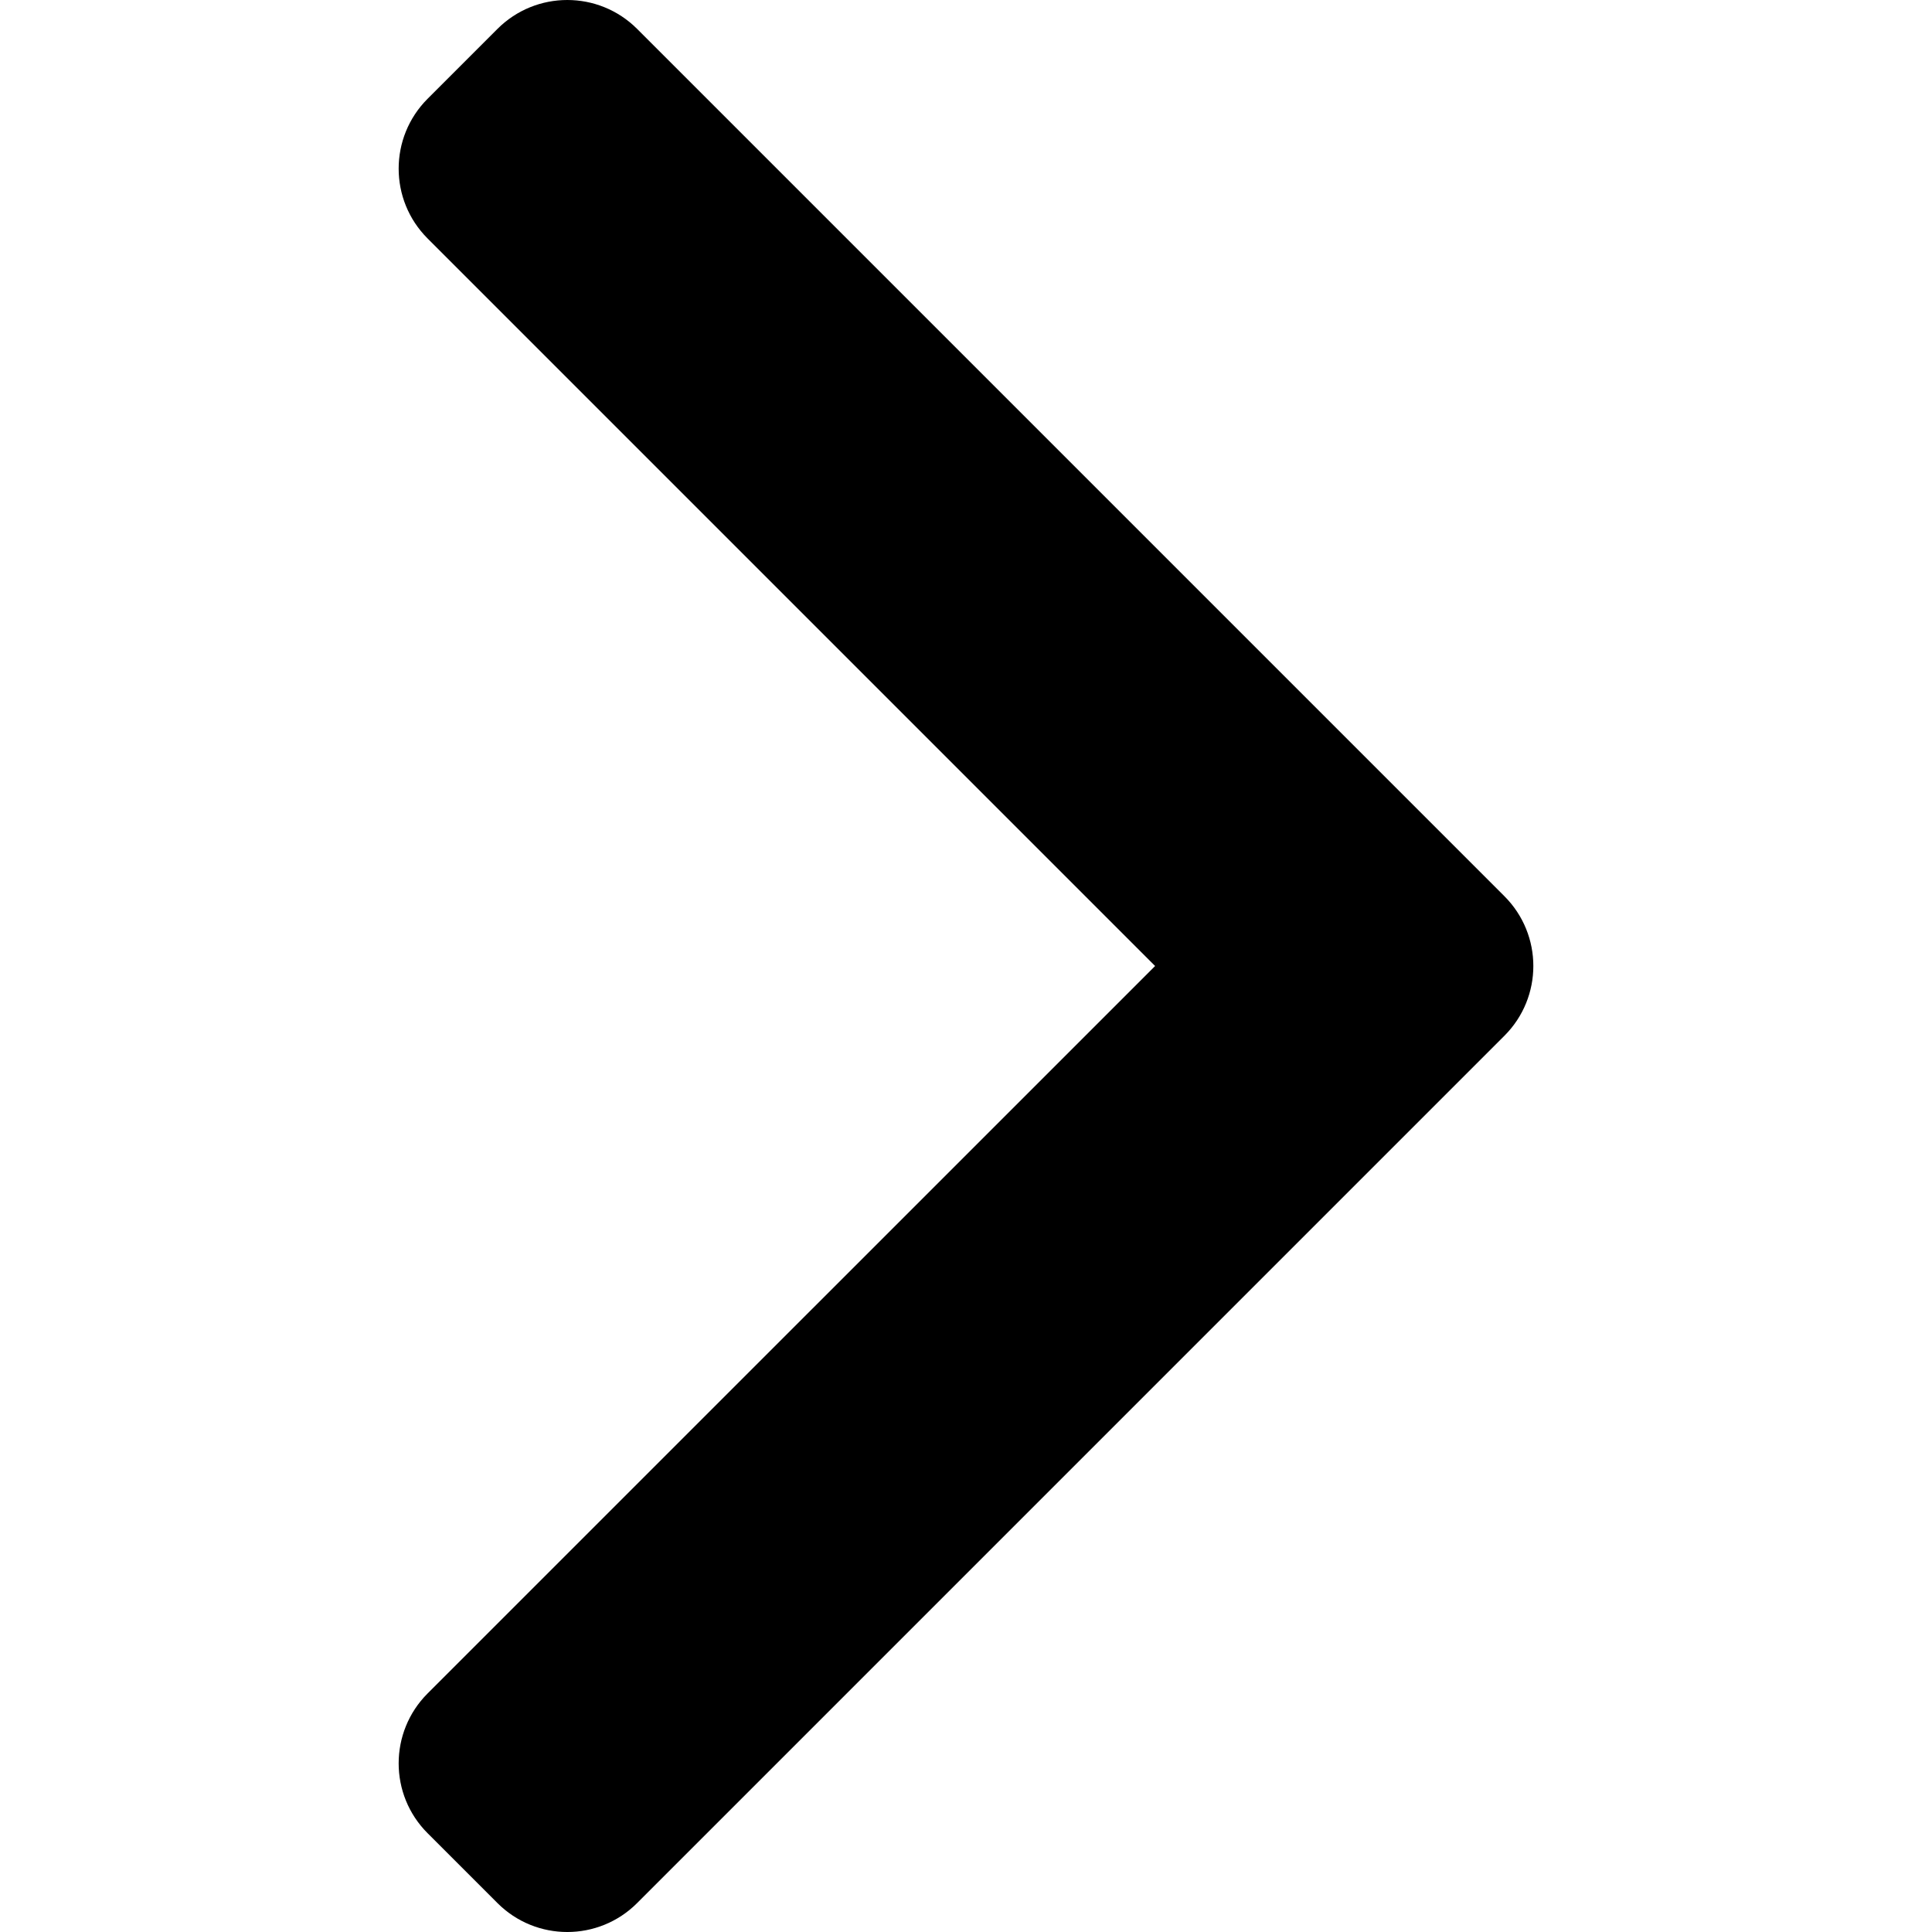
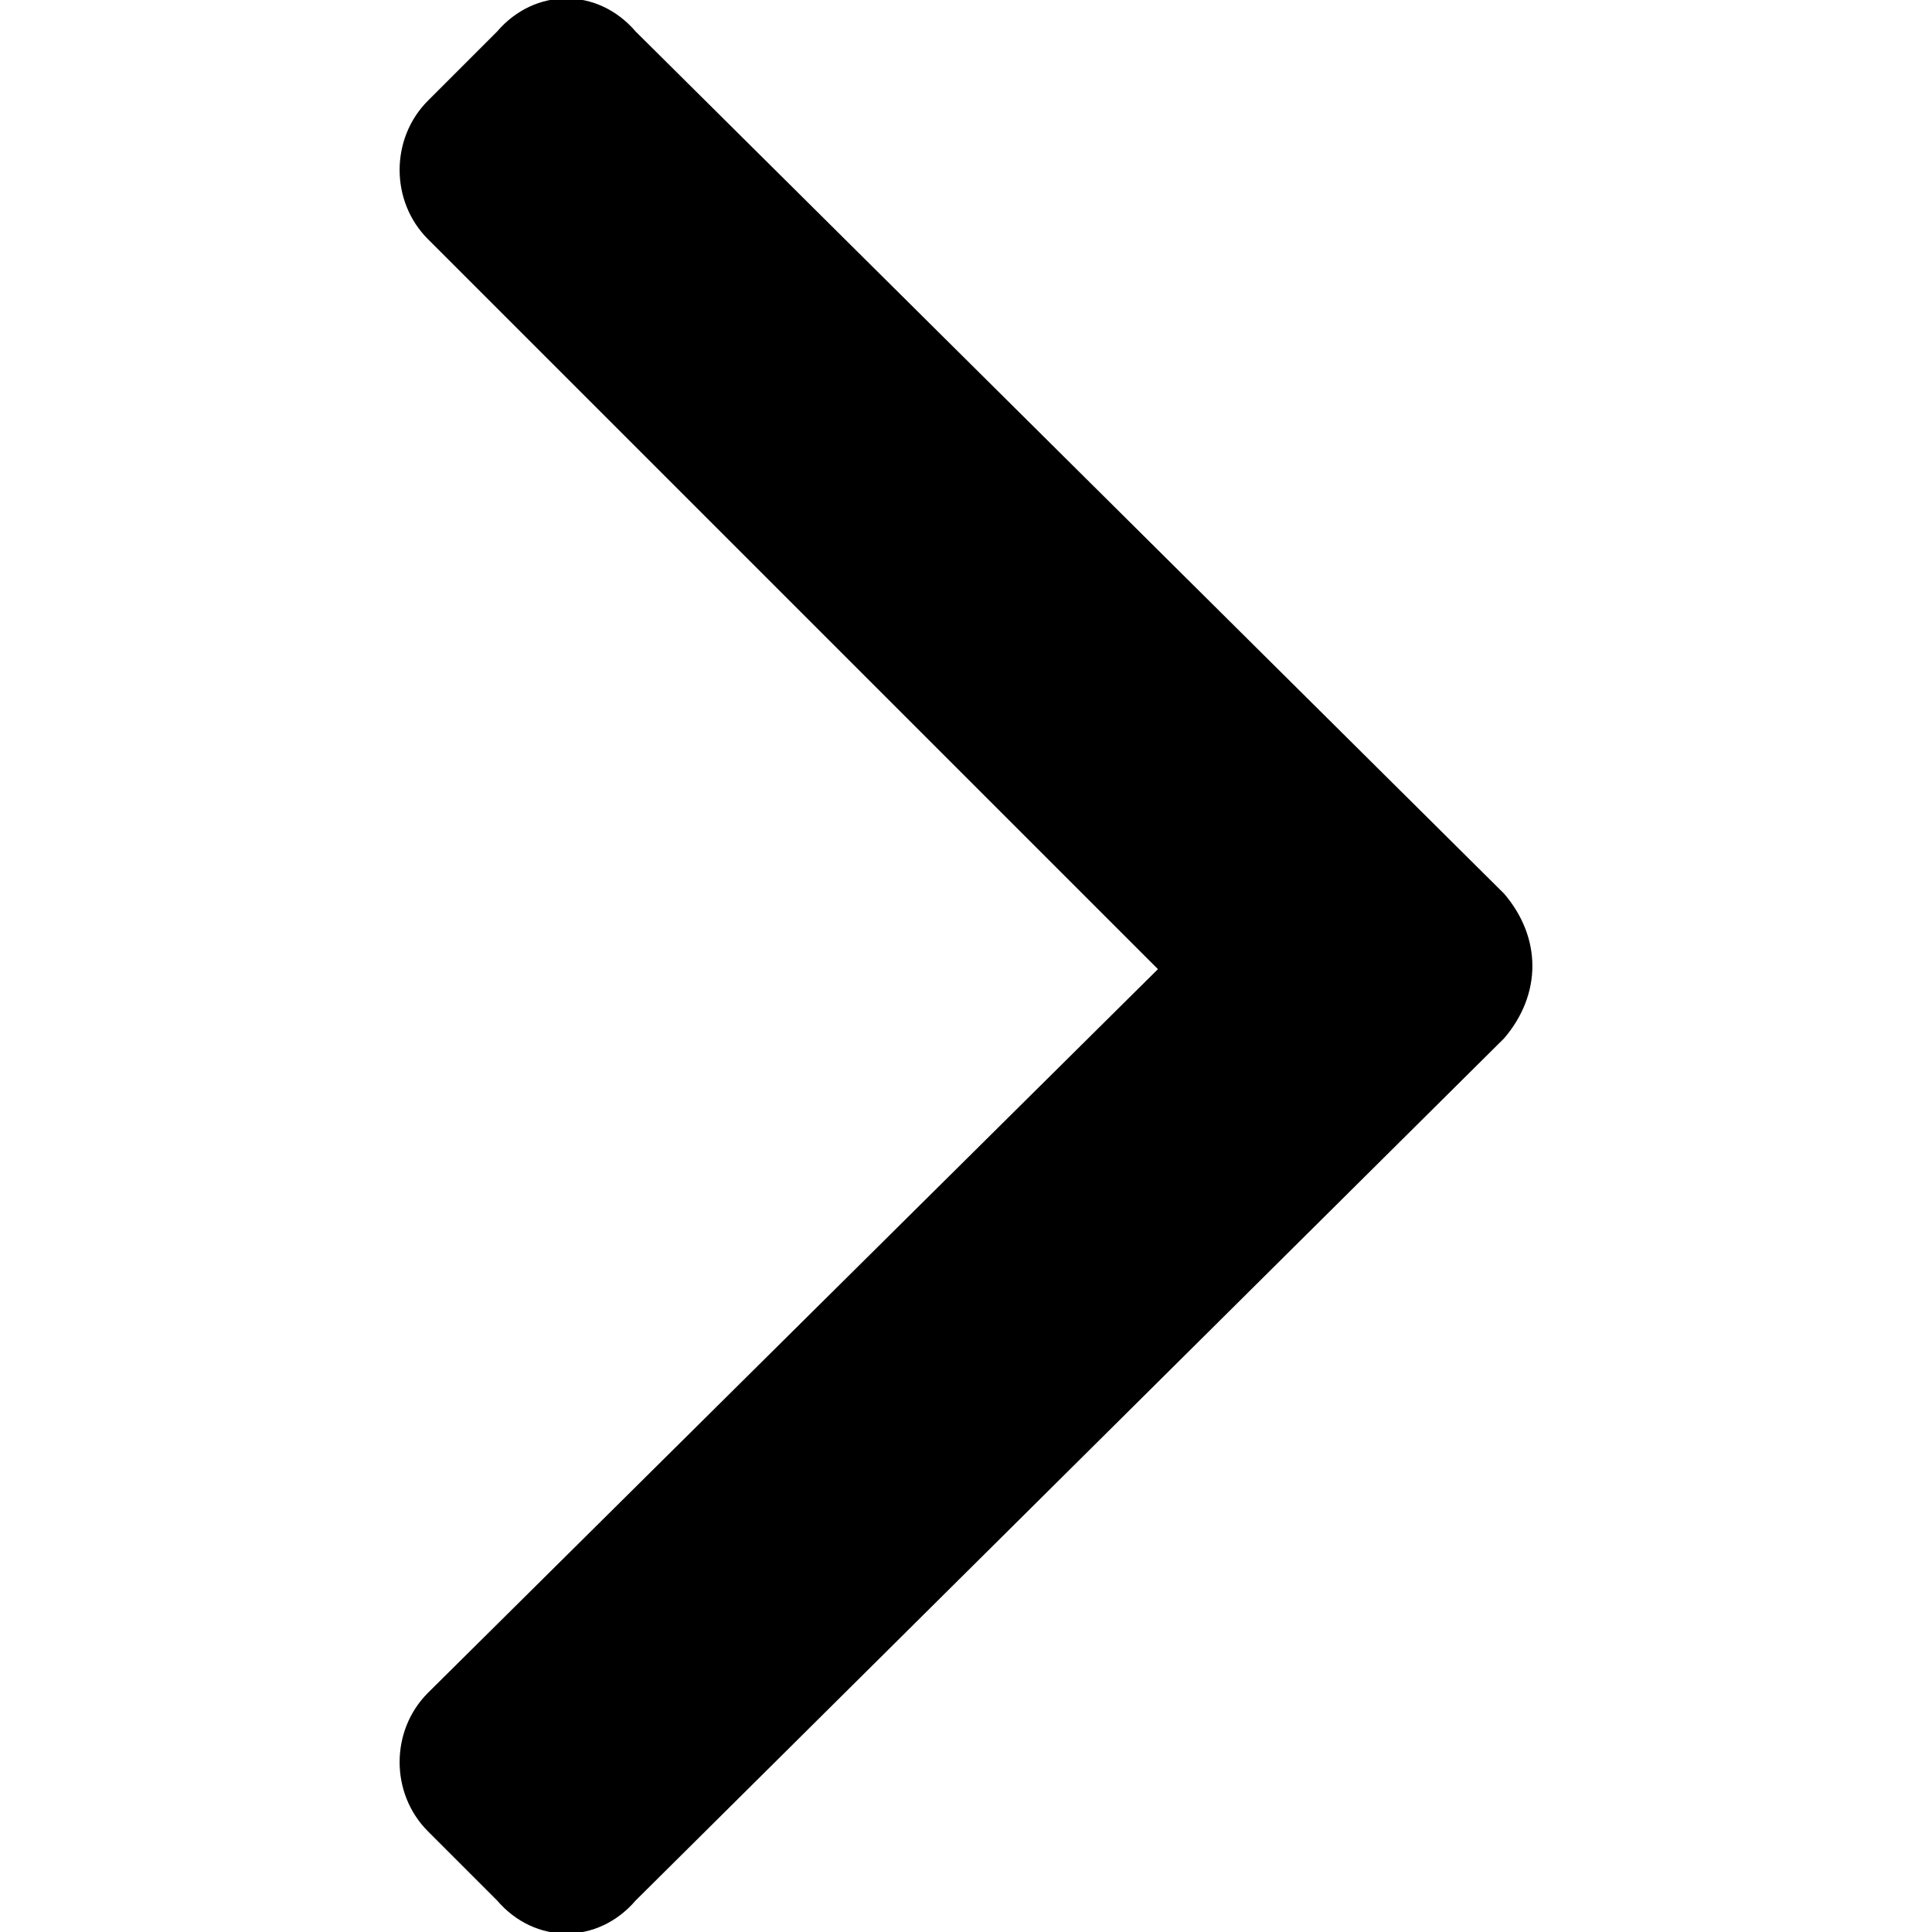
- <svg xmlns="http://www.w3.org/2000/svg" version="1.1" id="Capa_1" x="0px" y="0px" width="307.046px" height="307.046px" viewBox="0 0 307.046 307.046" style="enable-background:new 0 0 307.046 307.046;" xml:space="preserve">
-   <path d="M239.087,142.427L101.259,4.597c-6.133-6.129-16.073-6.129-22.203,0L67.955,15.698c-6.129,6.133-6.129,16.076,0,22.201    l115.621,115.626L67.955,269.135c-6.129,6.136-6.129,16.086,0,22.209l11.101,11.101c6.13,6.136,16.07,6.136,22.203,0    l137.828-137.831C245.222,158.487,245.222,148.556,239.087,142.427z" />
+ <svg xmlns="http://www.w3.org/2000/svg" version="1" width="307" height="307" viewBox="0 0 307 307">
+   <path d="M239 142L101 5c-6-7-16-7-22 0L68 16c-6 6-6 16 0 22l116 116L68 269c-6 6-6 16 0 22l11 11c6 7 16 7 22 0l138-137c6-7 6-16 0-23z" />
</svg>
